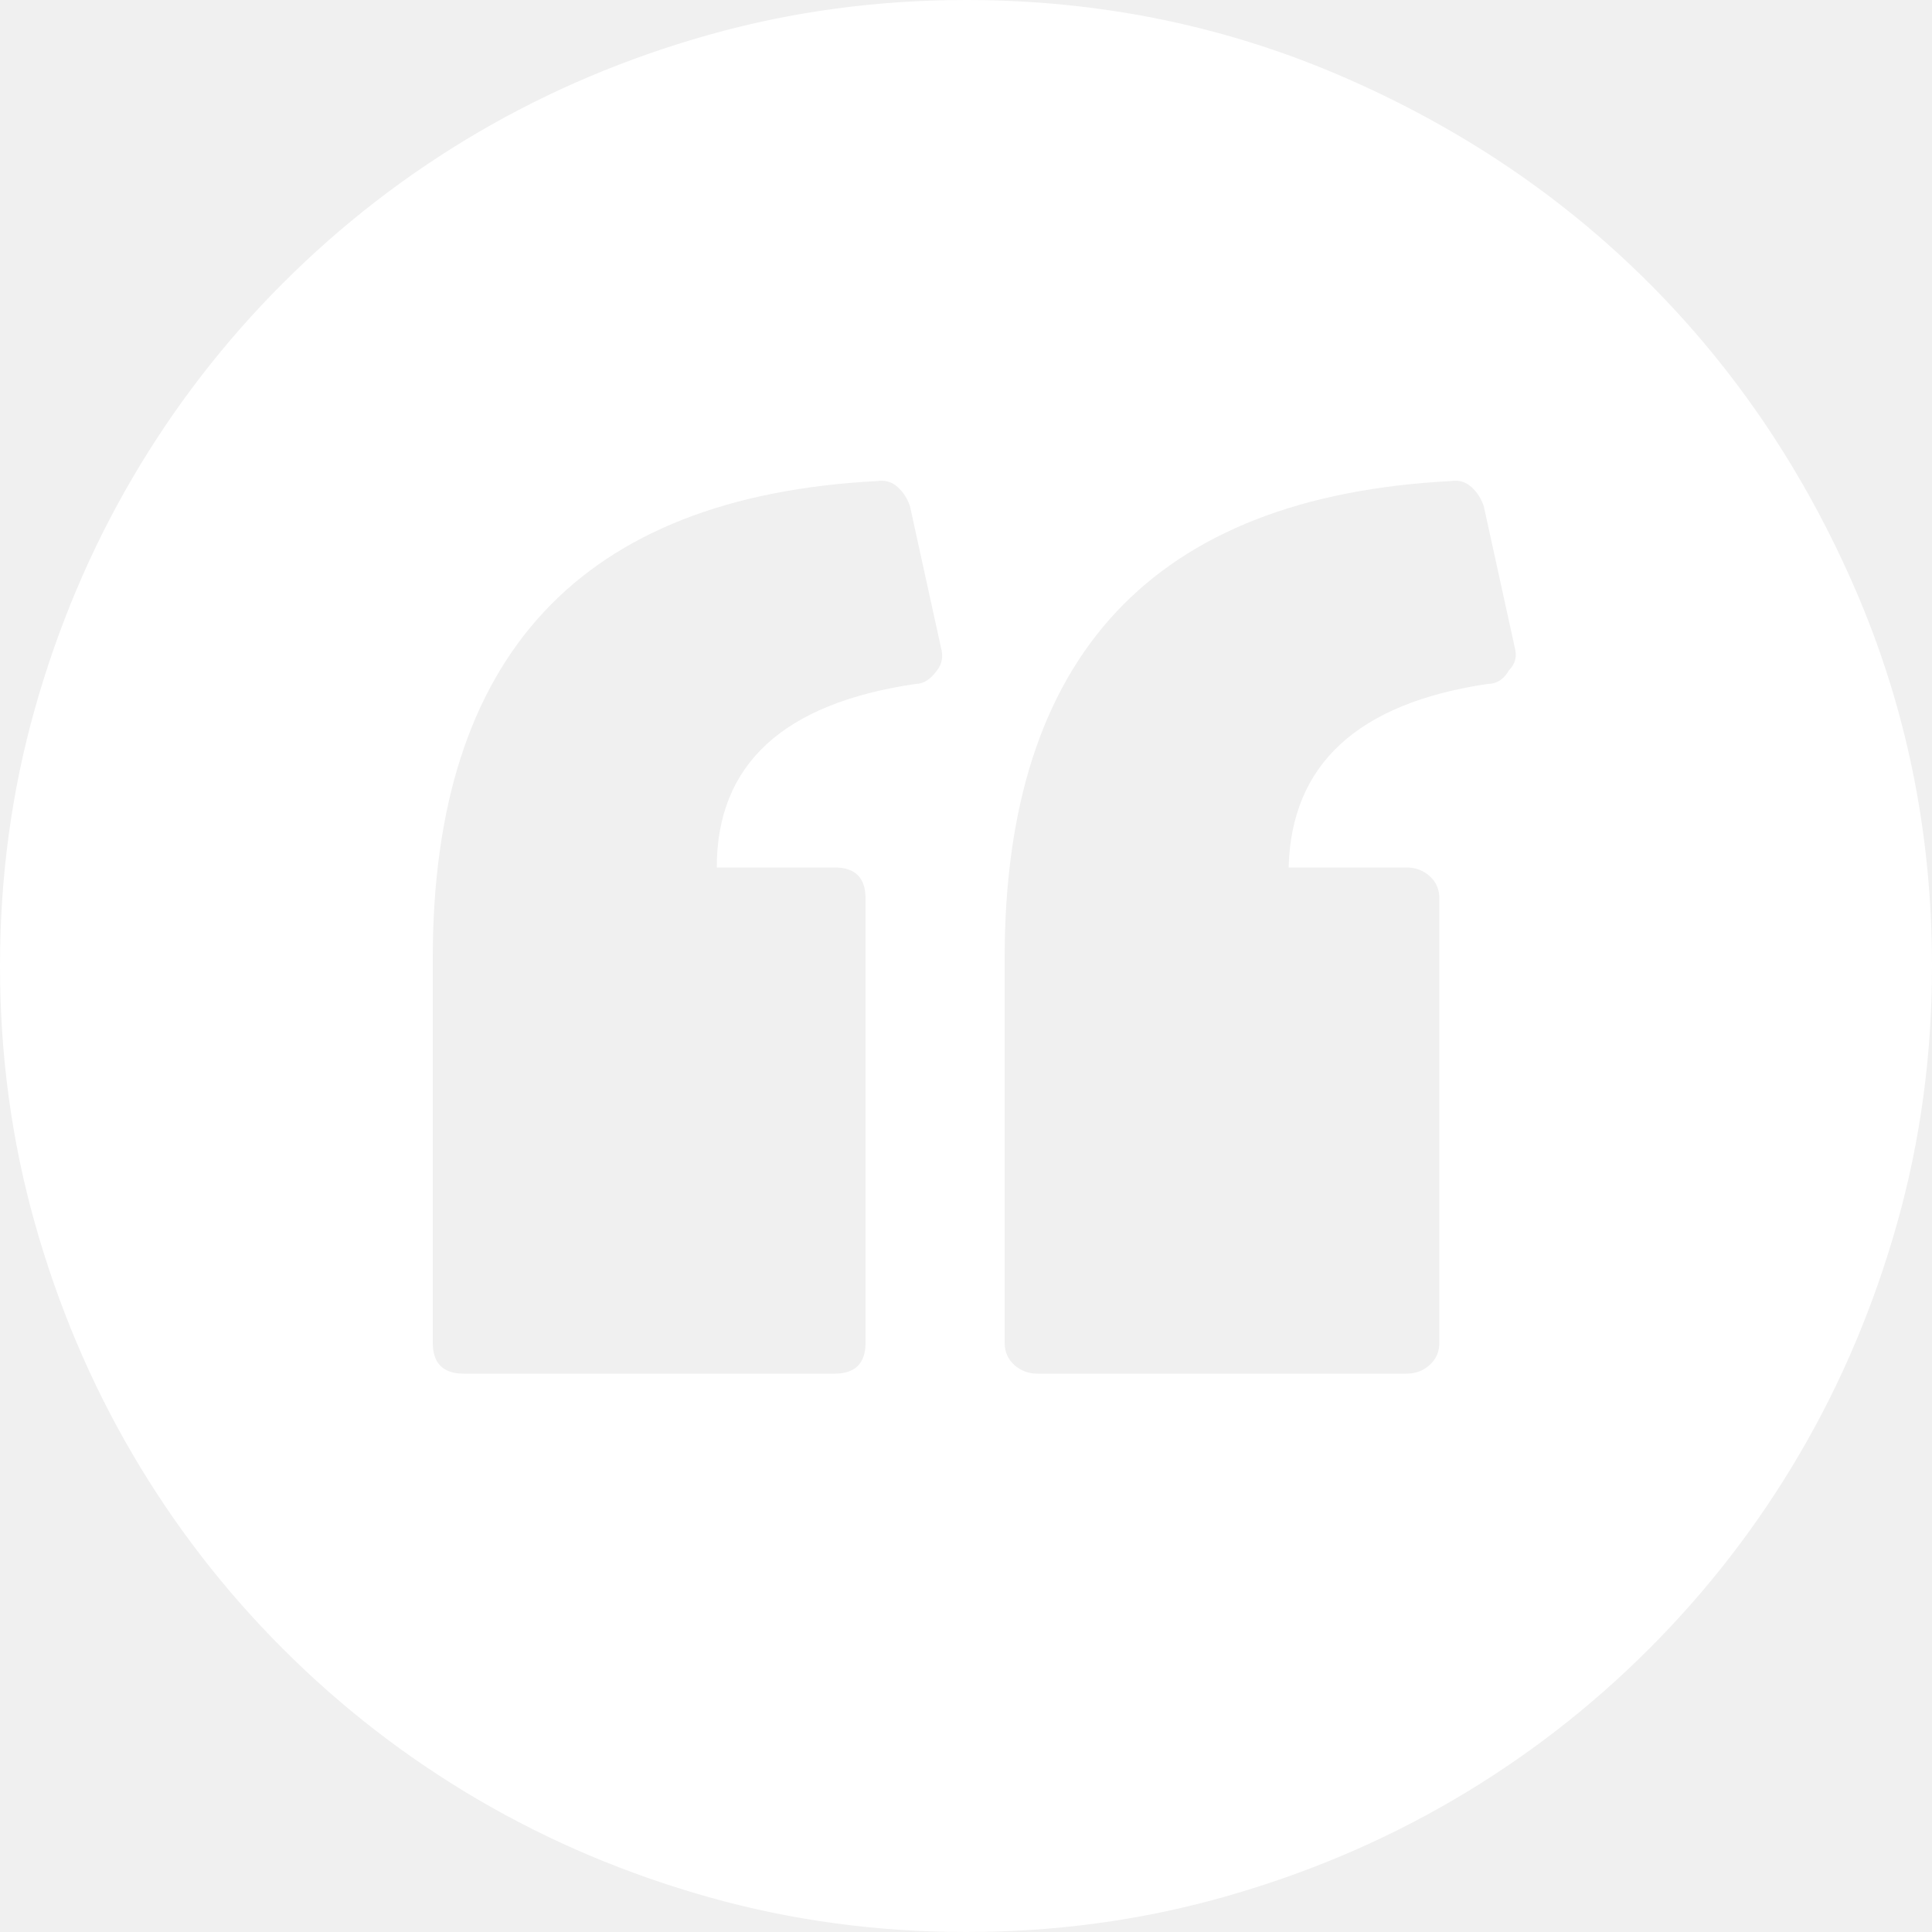
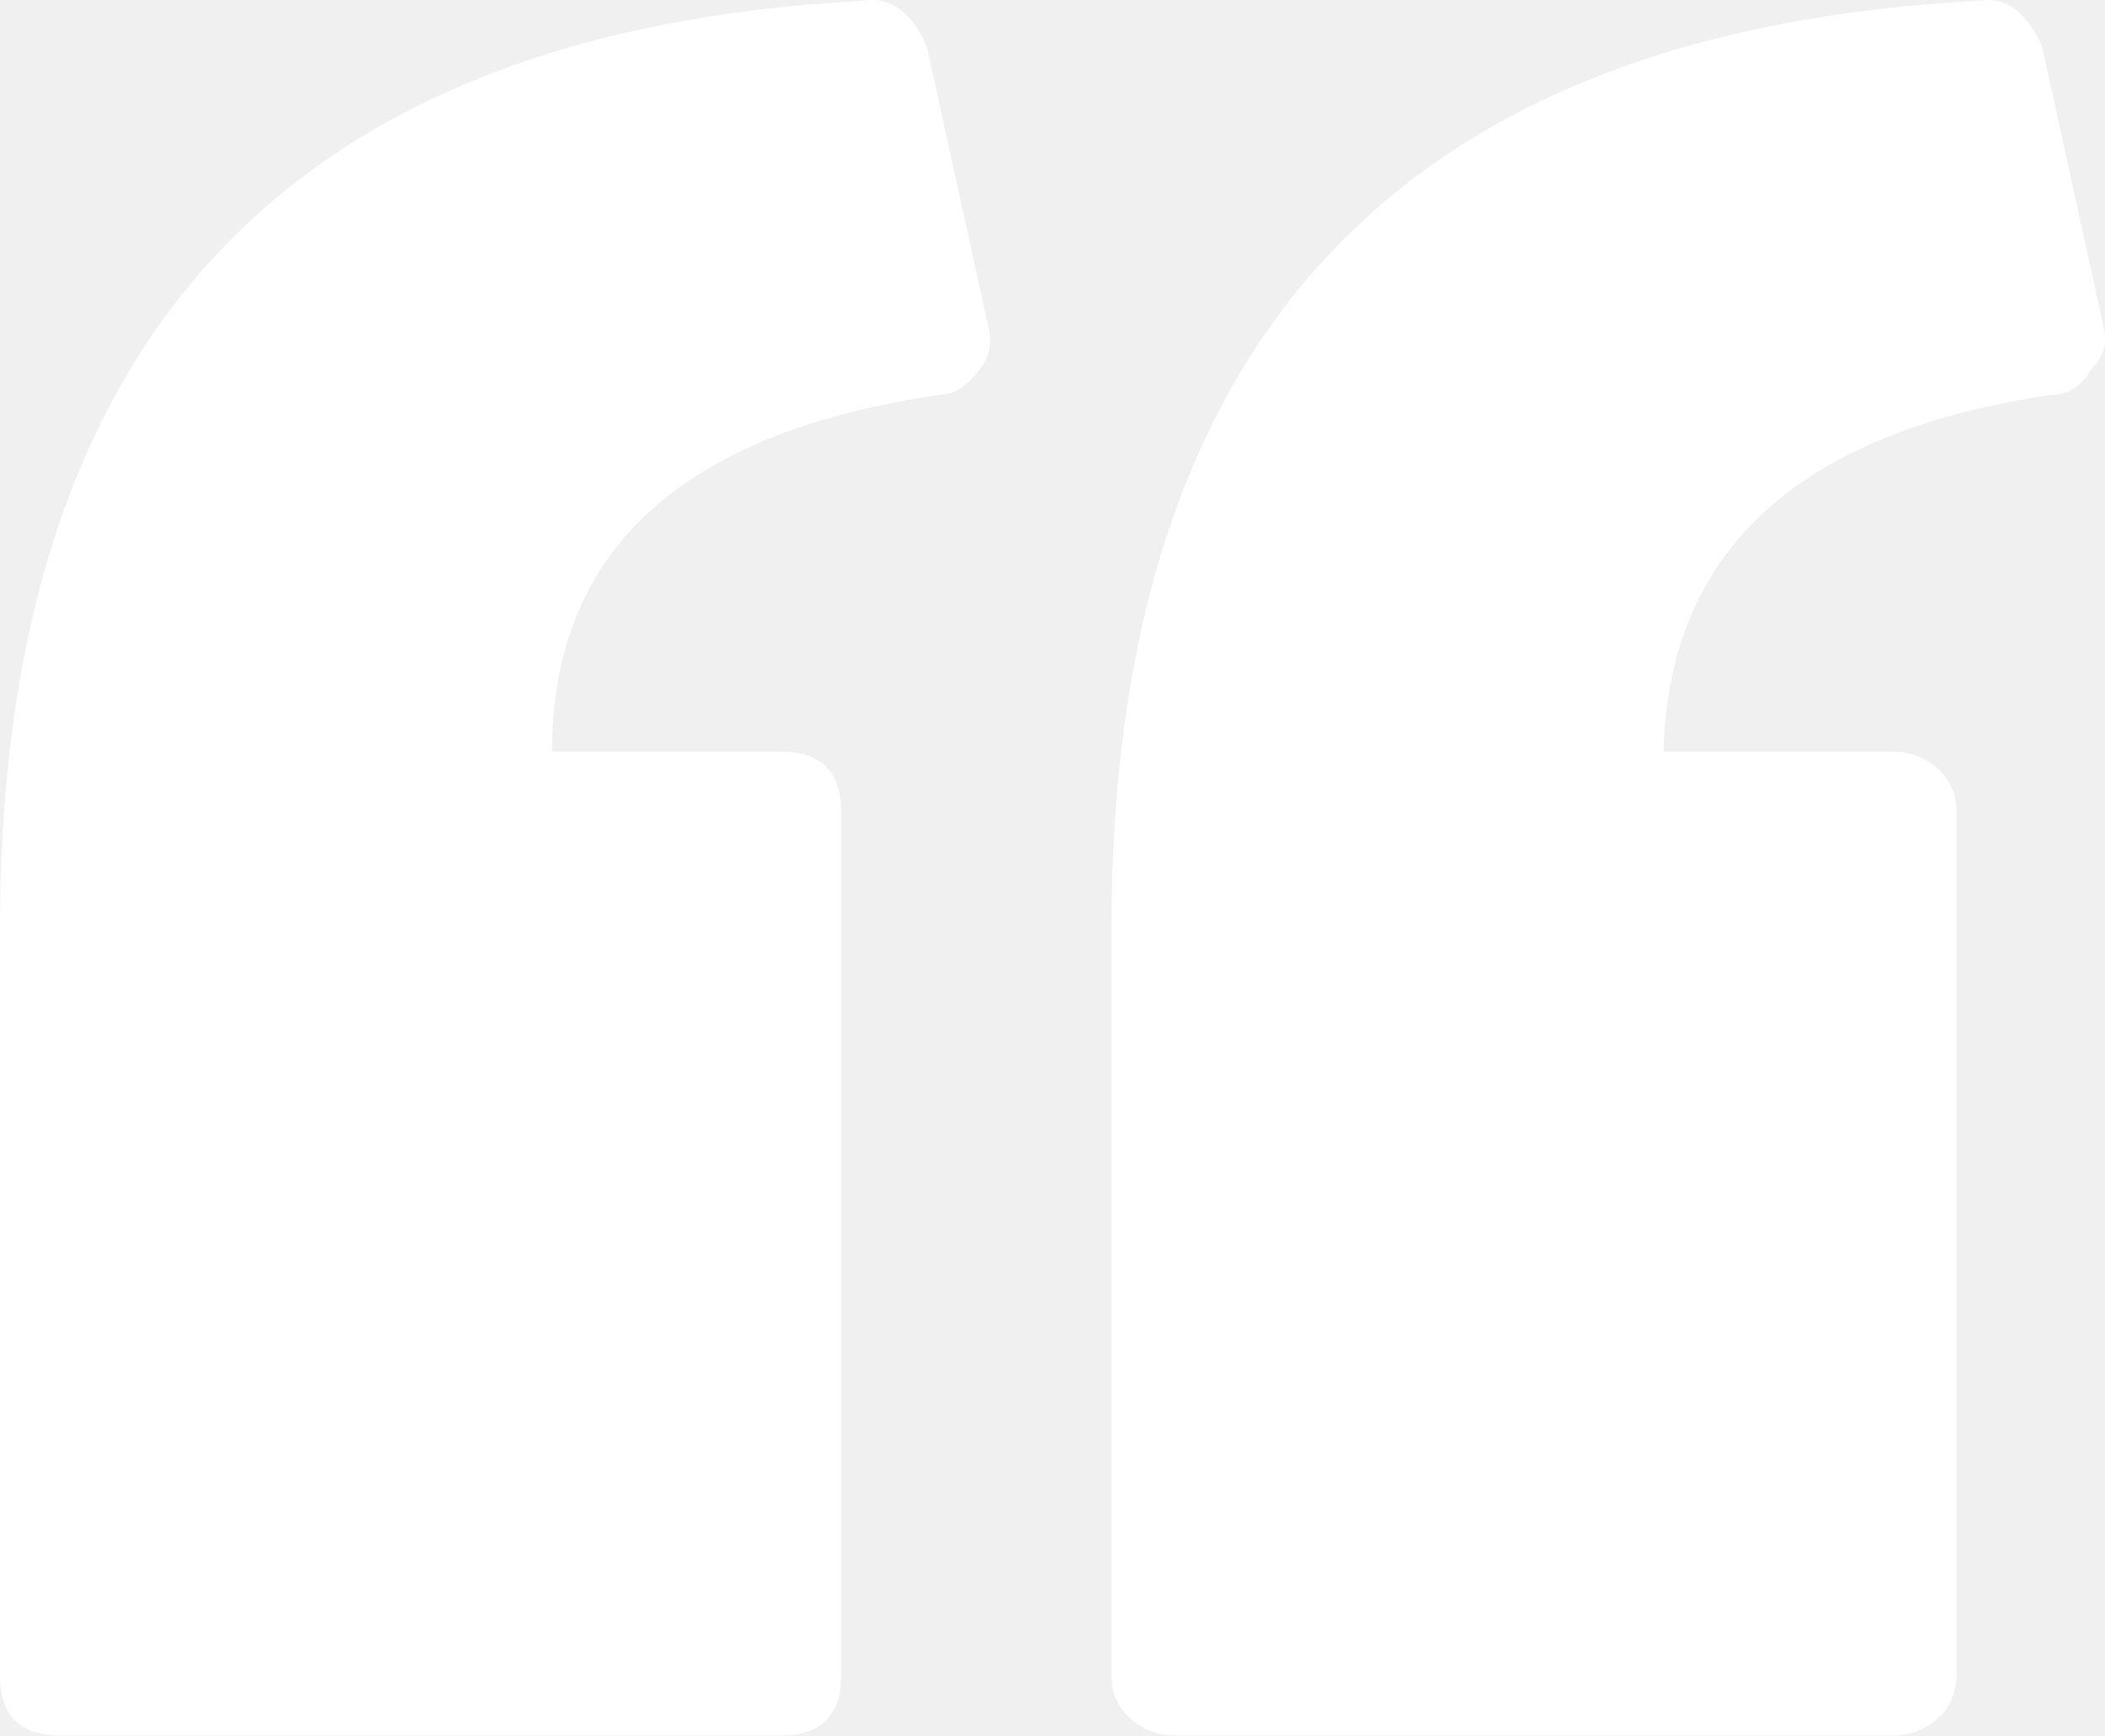
- <svg xmlns="http://www.w3.org/2000/svg" width="26" height="26" viewBox="0 0 26 26" fill="none">
-   <path d="M24.973 7.943C24.288 6.357 23.361 4.979 22.191 3.809C21.021 2.639 19.643 1.712 18.057 1.027C16.471 0.342 14.785 0 13 0C11.804 0 10.651 0.156 9.542 0.468C8.433 0.78 7.397 1.218 6.435 1.781C5.473 2.344 4.598 3.02 3.809 3.809C3.02 4.598 2.344 5.473 1.781 6.435C1.218 7.397 0.78 8.433 0.468 9.542C0.156 10.651 0 11.804 0 13C0 14.196 0.156 15.349 0.468 16.458C0.78 17.567 1.218 18.603 1.781 19.565C2.344 20.527 3.02 21.402 3.809 22.191C4.598 22.98 5.473 23.656 6.435 24.219C7.397 24.782 8.433 25.22 9.542 25.532C10.651 25.844 11.804 26 13 26C14.196 26 15.349 25.844 16.458 25.532C17.567 25.22 18.603 24.782 19.565 24.219C20.527 23.656 21.402 22.98 22.191 22.191C22.98 21.402 23.656 20.527 24.219 19.565C24.782 18.603 25.22 17.567 25.532 16.458C25.844 15.349 26 14.196 26 13C26 11.215 25.658 9.529 24.973 7.943ZM12.61 9.022C12.523 9.143 12.428 9.204 12.324 9.204C10.539 9.464 9.646 10.287 9.646 11.674H11.232C11.509 11.674 11.648 11.813 11.648 12.09V18.07C11.648 18.347 11.509 18.486 11.232 18.486H6.24C5.963 18.486 5.824 18.347 5.824 18.07V12.896C5.824 8.823 7.817 6.682 11.804 6.474C11.908 6.457 11.999 6.483 12.077 6.552C12.155 6.621 12.211 6.708 12.246 6.812L12.662 8.71C12.697 8.831 12.679 8.935 12.61 9.022ZM20.306 9.022C20.237 9.143 20.141 9.204 20.02 9.204C18.27 9.464 17.377 10.287 17.342 11.674H18.928C19.049 11.674 19.154 11.713 19.24 11.791C19.327 11.869 19.37 11.969 19.37 12.09V18.07C19.37 18.191 19.327 18.291 19.24 18.369C19.153 18.447 19.049 18.486 18.928 18.486H13.962C13.841 18.486 13.737 18.447 13.65 18.369C13.563 18.291 13.52 18.191 13.52 18.07V12.896C13.52 8.823 15.522 6.682 19.526 6.474C19.63 6.457 19.721 6.483 19.799 6.552C19.877 6.621 19.933 6.708 19.968 6.812L20.384 8.71C20.419 8.831 20.393 8.935 20.306 9.022Z" fill="white" />
+ <svg xmlns="http://www.w3.org/2000/svg" version="1.1" id="Layer_1" x="0px" y="0px" width="90px" height="74.208px" viewBox="0 0 90 74.208" enable-background="new 0 0 90 74.208" xml:space="preserve">
+   <path fill="#ffffff" d="M41.904,15.766c-0.534,0.749-1.124,1.124-1.766,1.124c-11.024,1.606-16.537,6.69-16.537,15.252h9.793  c1.712,0,2.568,0.856,2.568,2.569v36.928c0,1.711-0.855,2.568-2.568,2.568H2.569C0.856,74.208,0,73.35,0,71.639V39.688  C0,14.535,12.309,1.316,36.927,0.032c0.642-0.107,1.203,0.053,1.686,0.481c0.482,0.428,0.83,0.963,1.043,1.605l2.569,11.72  C42.439,14.589,42.332,15.231,41.904,15.766z M89.428,15.766c-0.431,0.749-1.019,1.124-1.768,1.124  c-10.811,1.606-16.323,6.69-16.536,15.252h9.793c0.749,0,1.394,0.241,1.929,0.723c0.533,0.481,0.803,1.097,0.803,1.846v36.928  c0,0.748-0.269,1.363-0.803,1.846c-0.537,0.48-1.18,0.725-1.929,0.725H50.252c-0.748,0-1.392-0.242-1.926-0.725  c-0.535-0.48-0.804-1.098-0.804-1.846V39.688c0-25.151,12.359-38.371,37.086-39.654c0.644-0.107,1.205,0.053,1.688,0.481  c0.48,0.428,0.829,0.963,1.044,1.605l2.568,11.72C90.123,14.589,89.962,15.231,89.428,15.766z" />
</svg>
